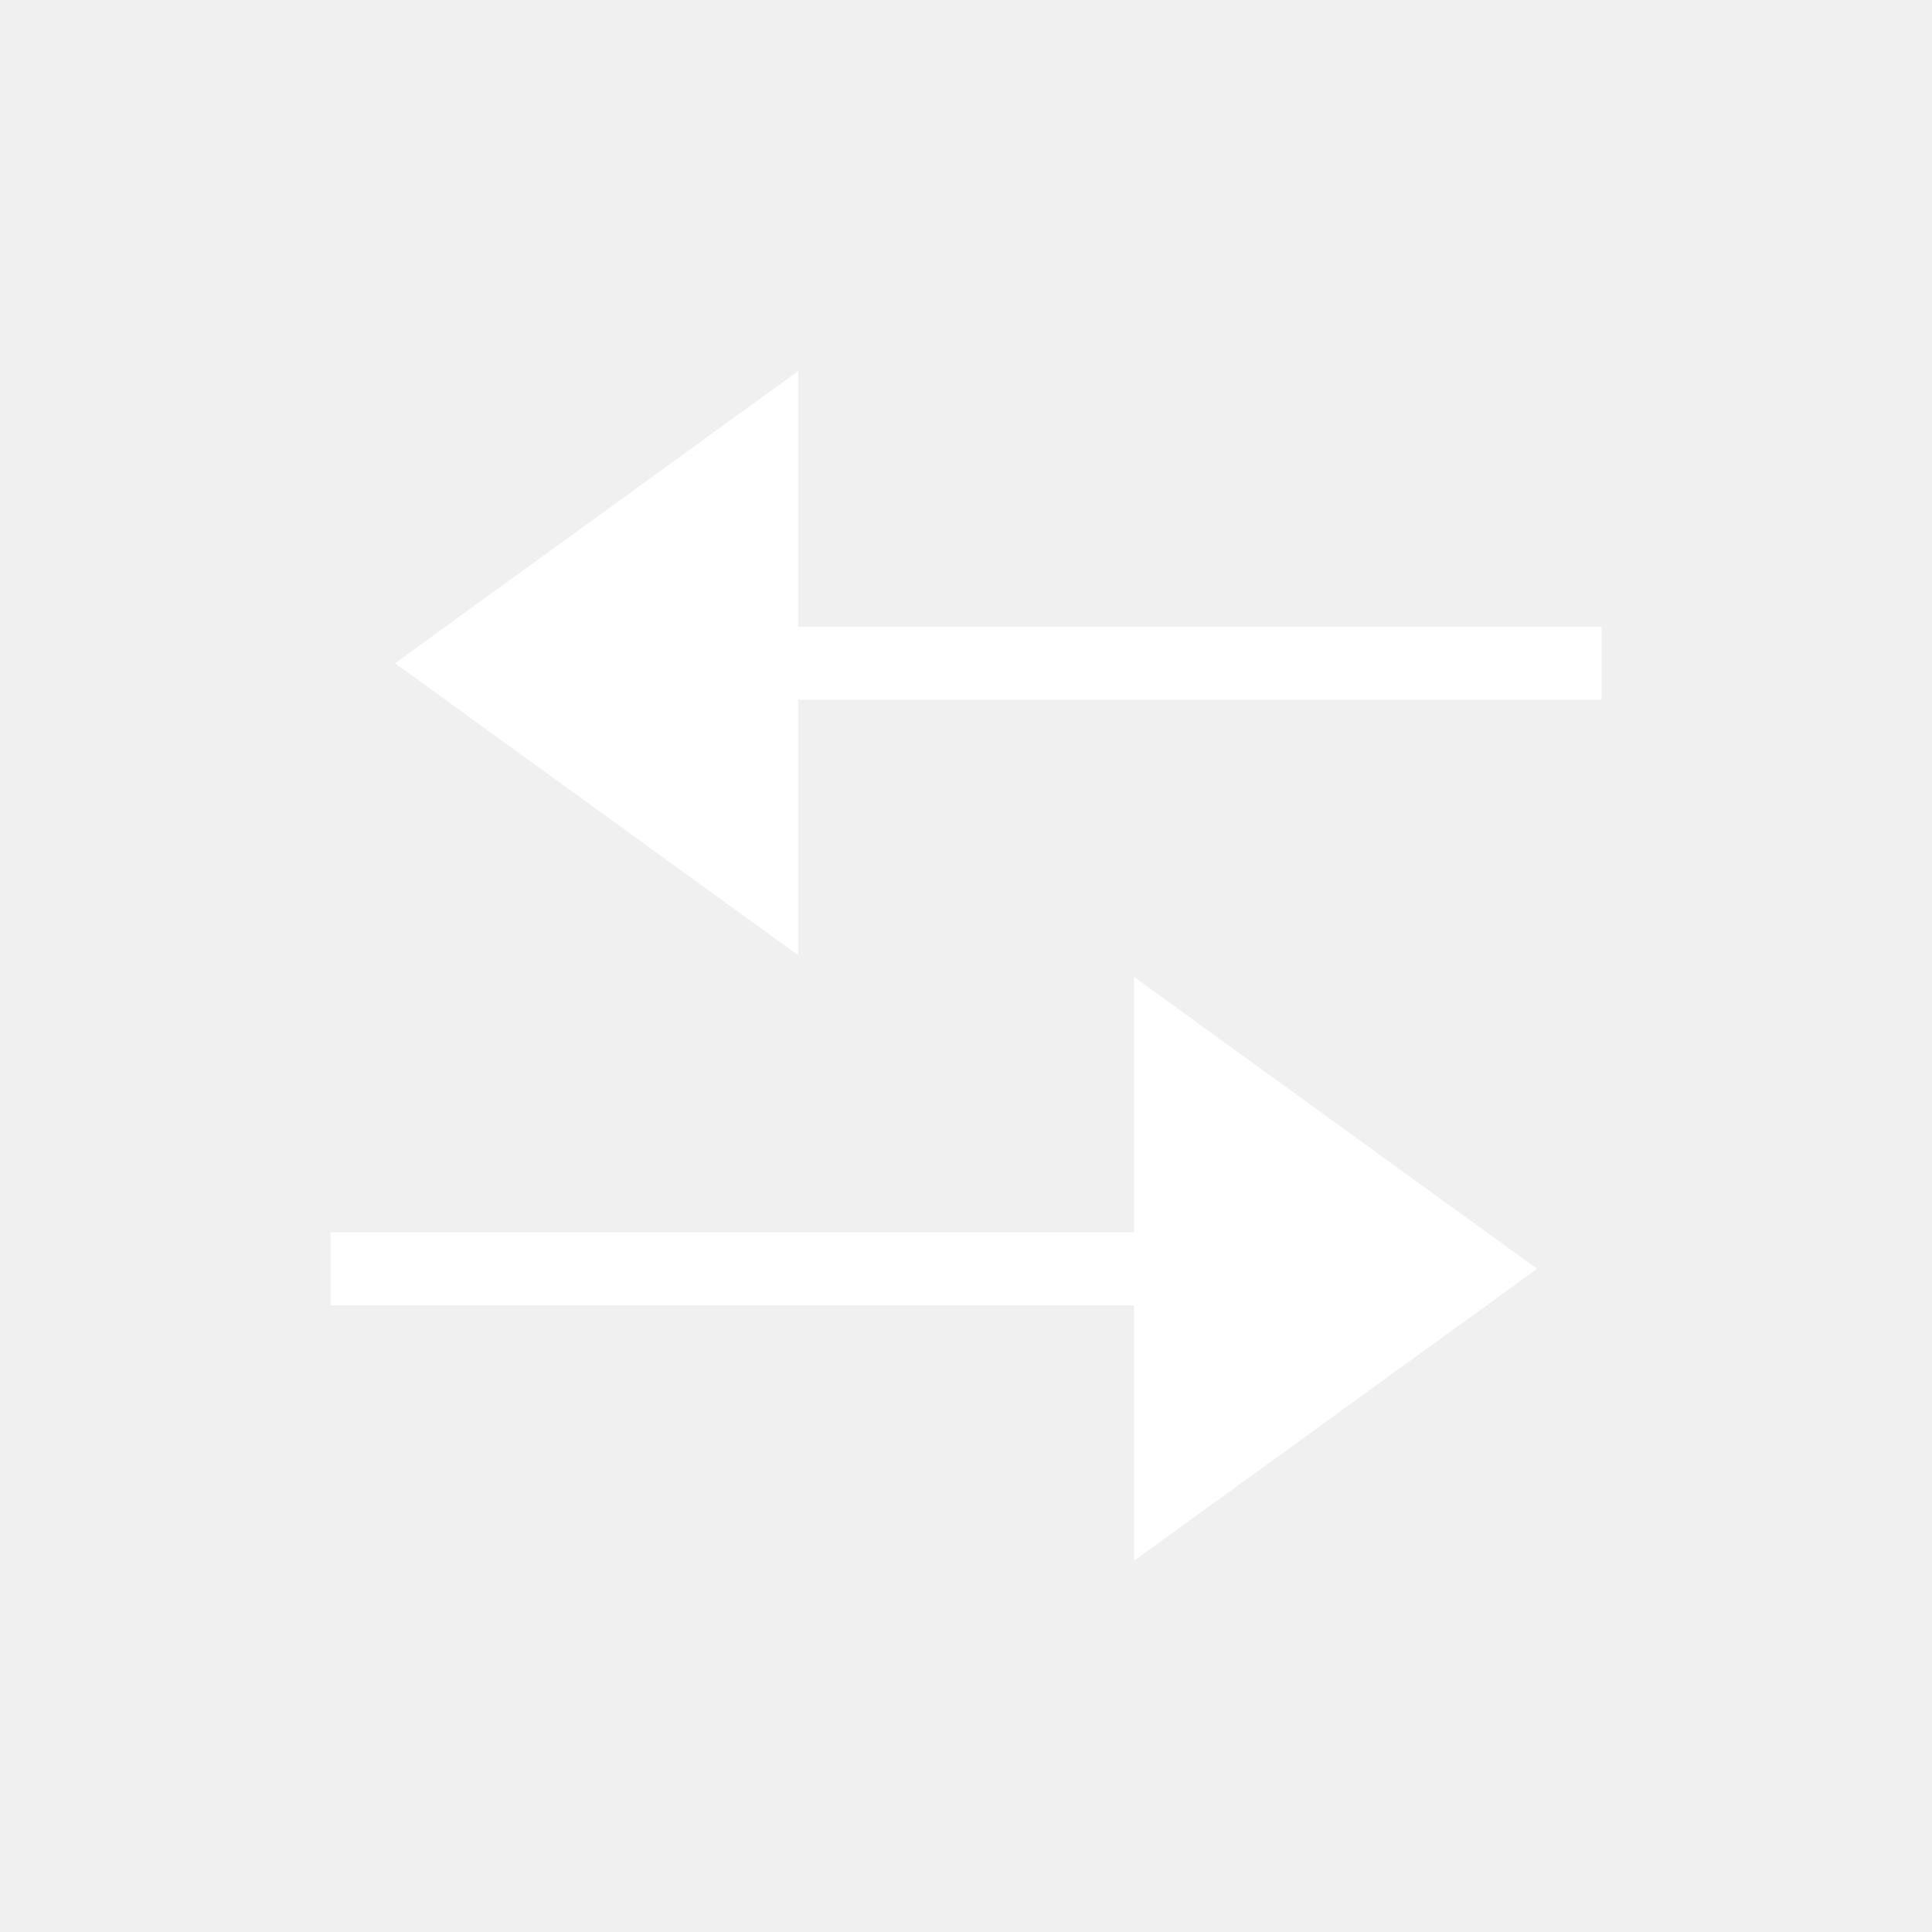
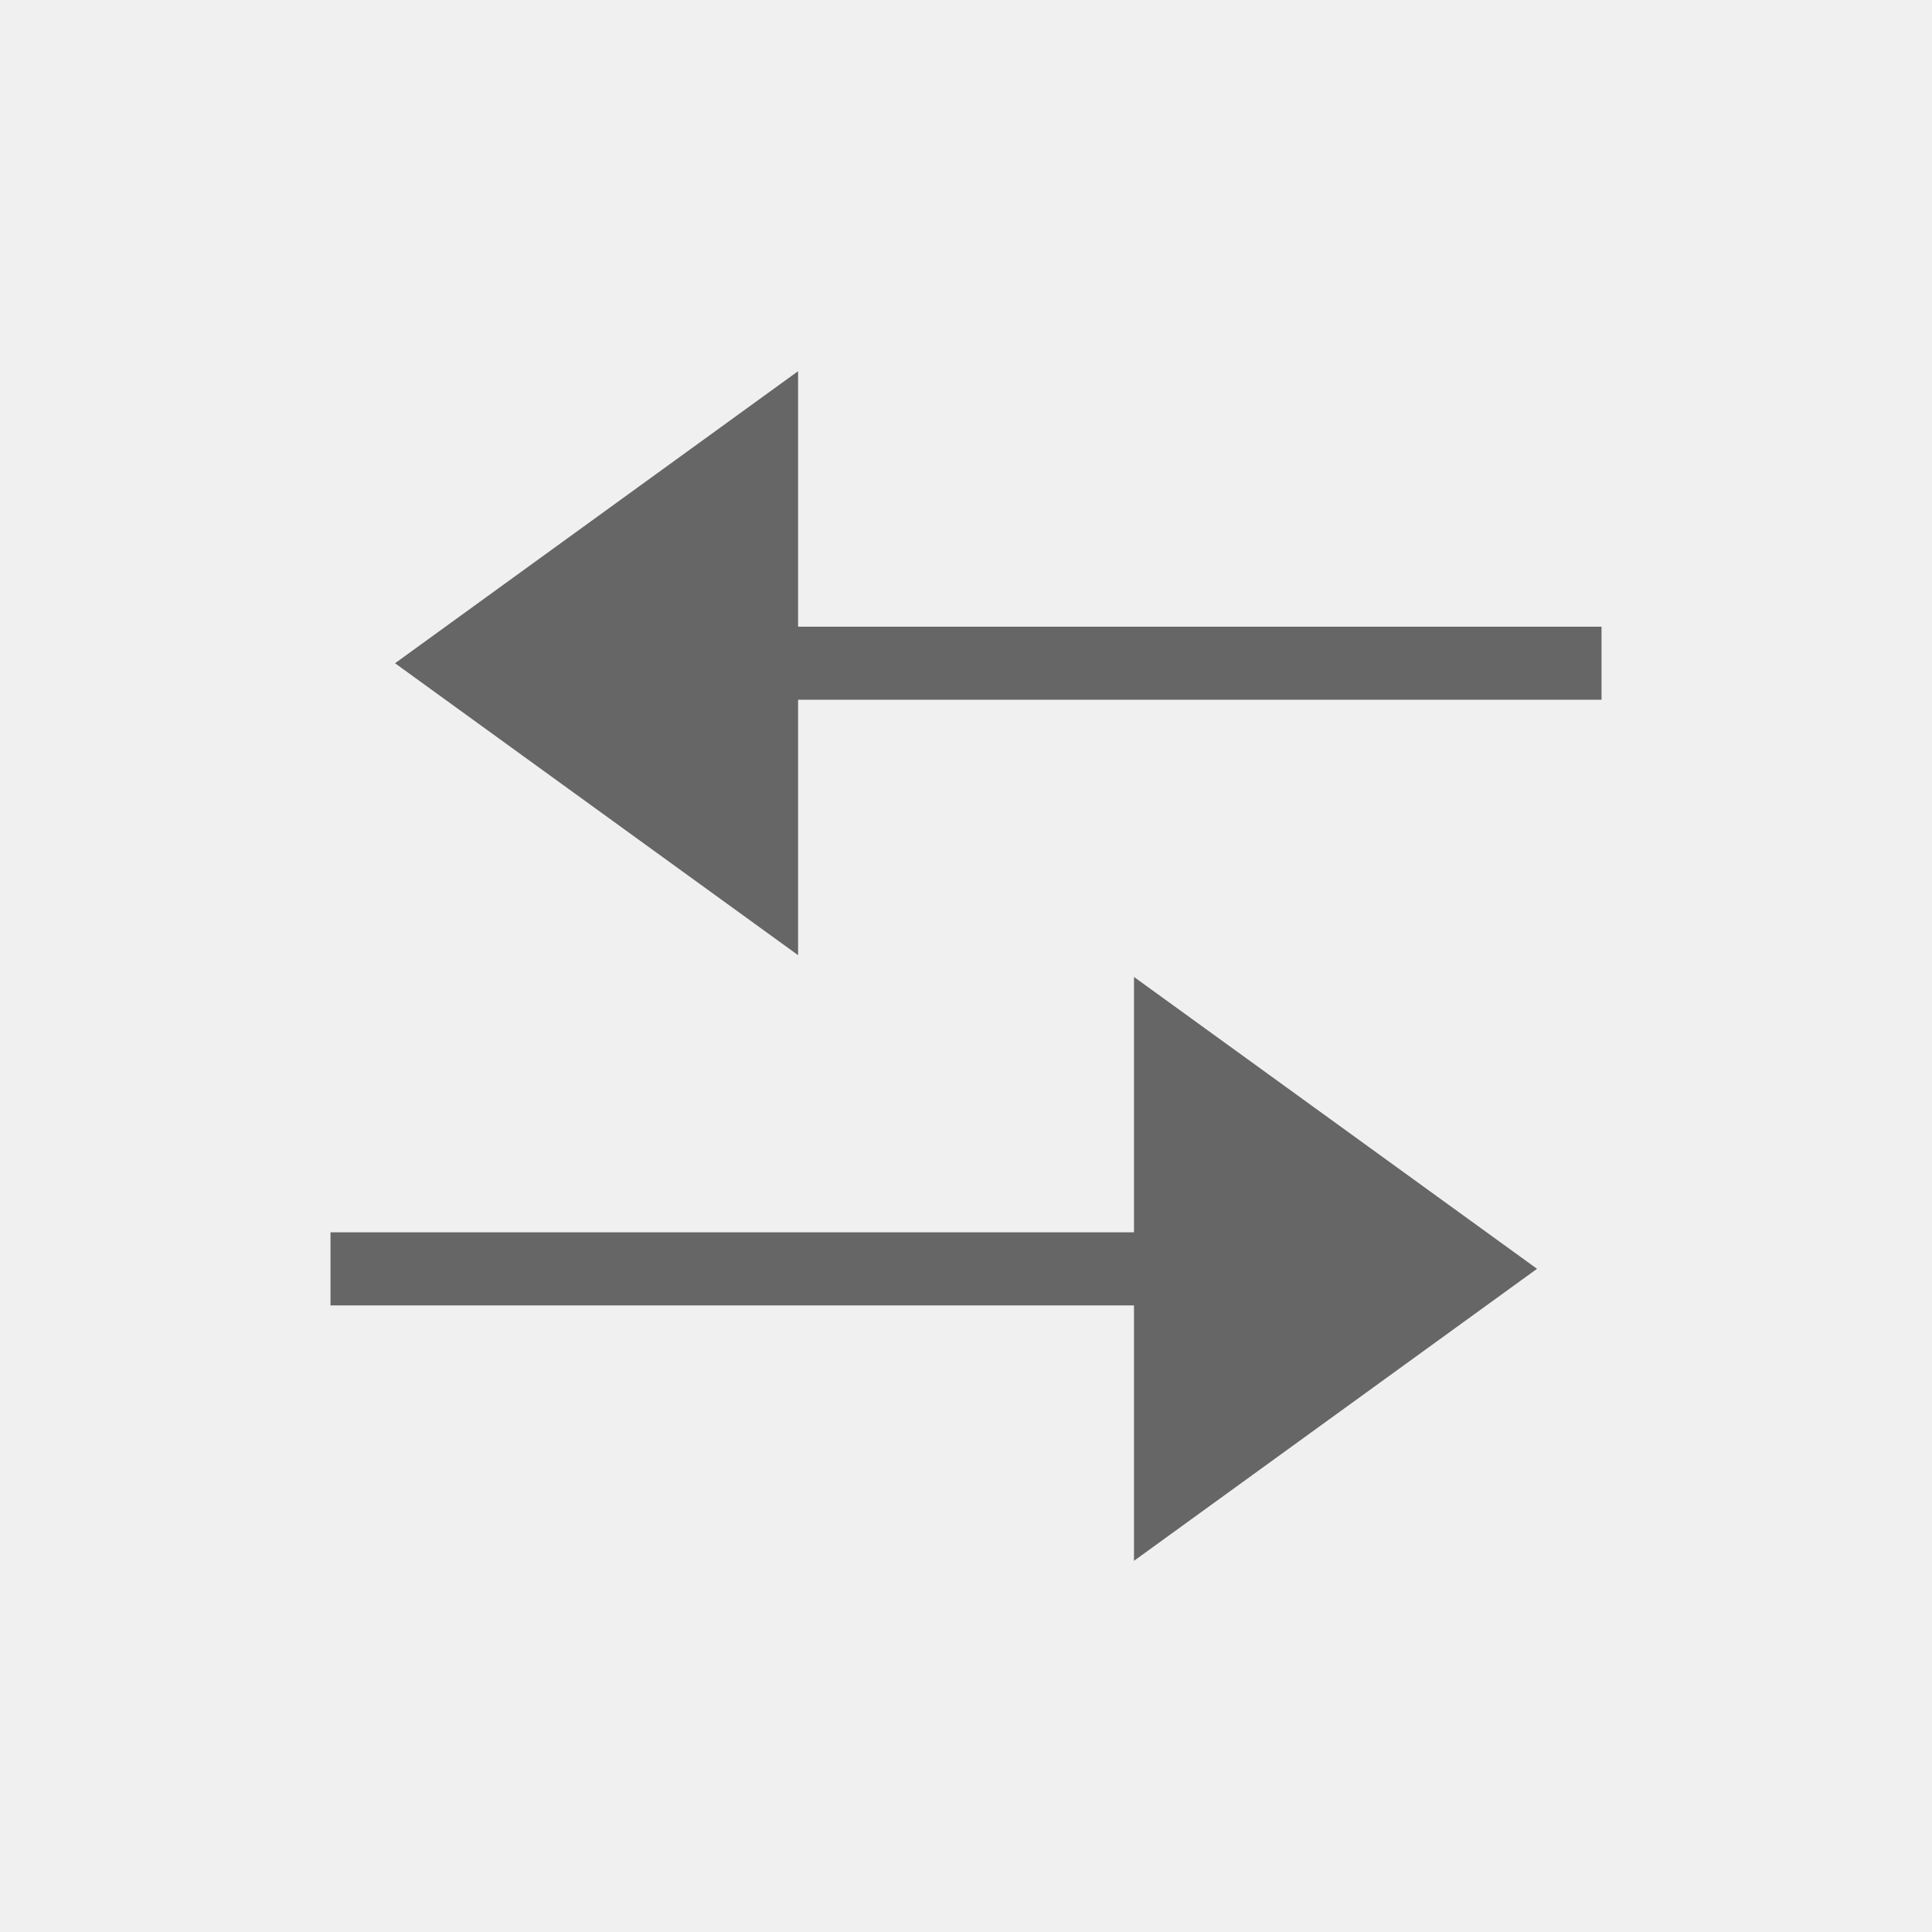
<svg xmlns="http://www.w3.org/2000/svg" version="1.1" id="svg5223" x="0px" y="0px" width="48px" height="48px" viewBox="0 0 48 48" enable-background="new 0 0 48 48" xml:space="preserve">
  <g id="layer1">
    <g id="g1736" transform="matrix(1.25,0,0,-1.25,38.01192,16.33328)">
-       <path id="path1738" fill="#FFFFFF" d="M1.422-0.841h-15.969v-5.077l-8.011,5.802l8.011,5.805    V0.611H1.422V-0.841z" />
+       <path id="path1738" fill="#666666" d="M1.422-0.841h-15.969v-5.077l-8.011,5.802l8.011,5.805    V0.611H1.422V-0.841z" />
    </g>
    <g id="g1742" transform="matrix(1.25,0,0,-1.25,6.434791,29.56565)">
-       <path id="path1744" fill="#FFFFFF" d="M1.421-0.841h15.97v5.076l8.011-5.801L17.391-7.37v5.076    H1.421V-0.841z" />
+       <path id="path1744" fill="#666666" d="M1.421-0.841h15.97v5.076l8.011-5.801L17.391-7.37v5.076    H1.421V-0.841z" />
    </g>
  </g>
</svg>
